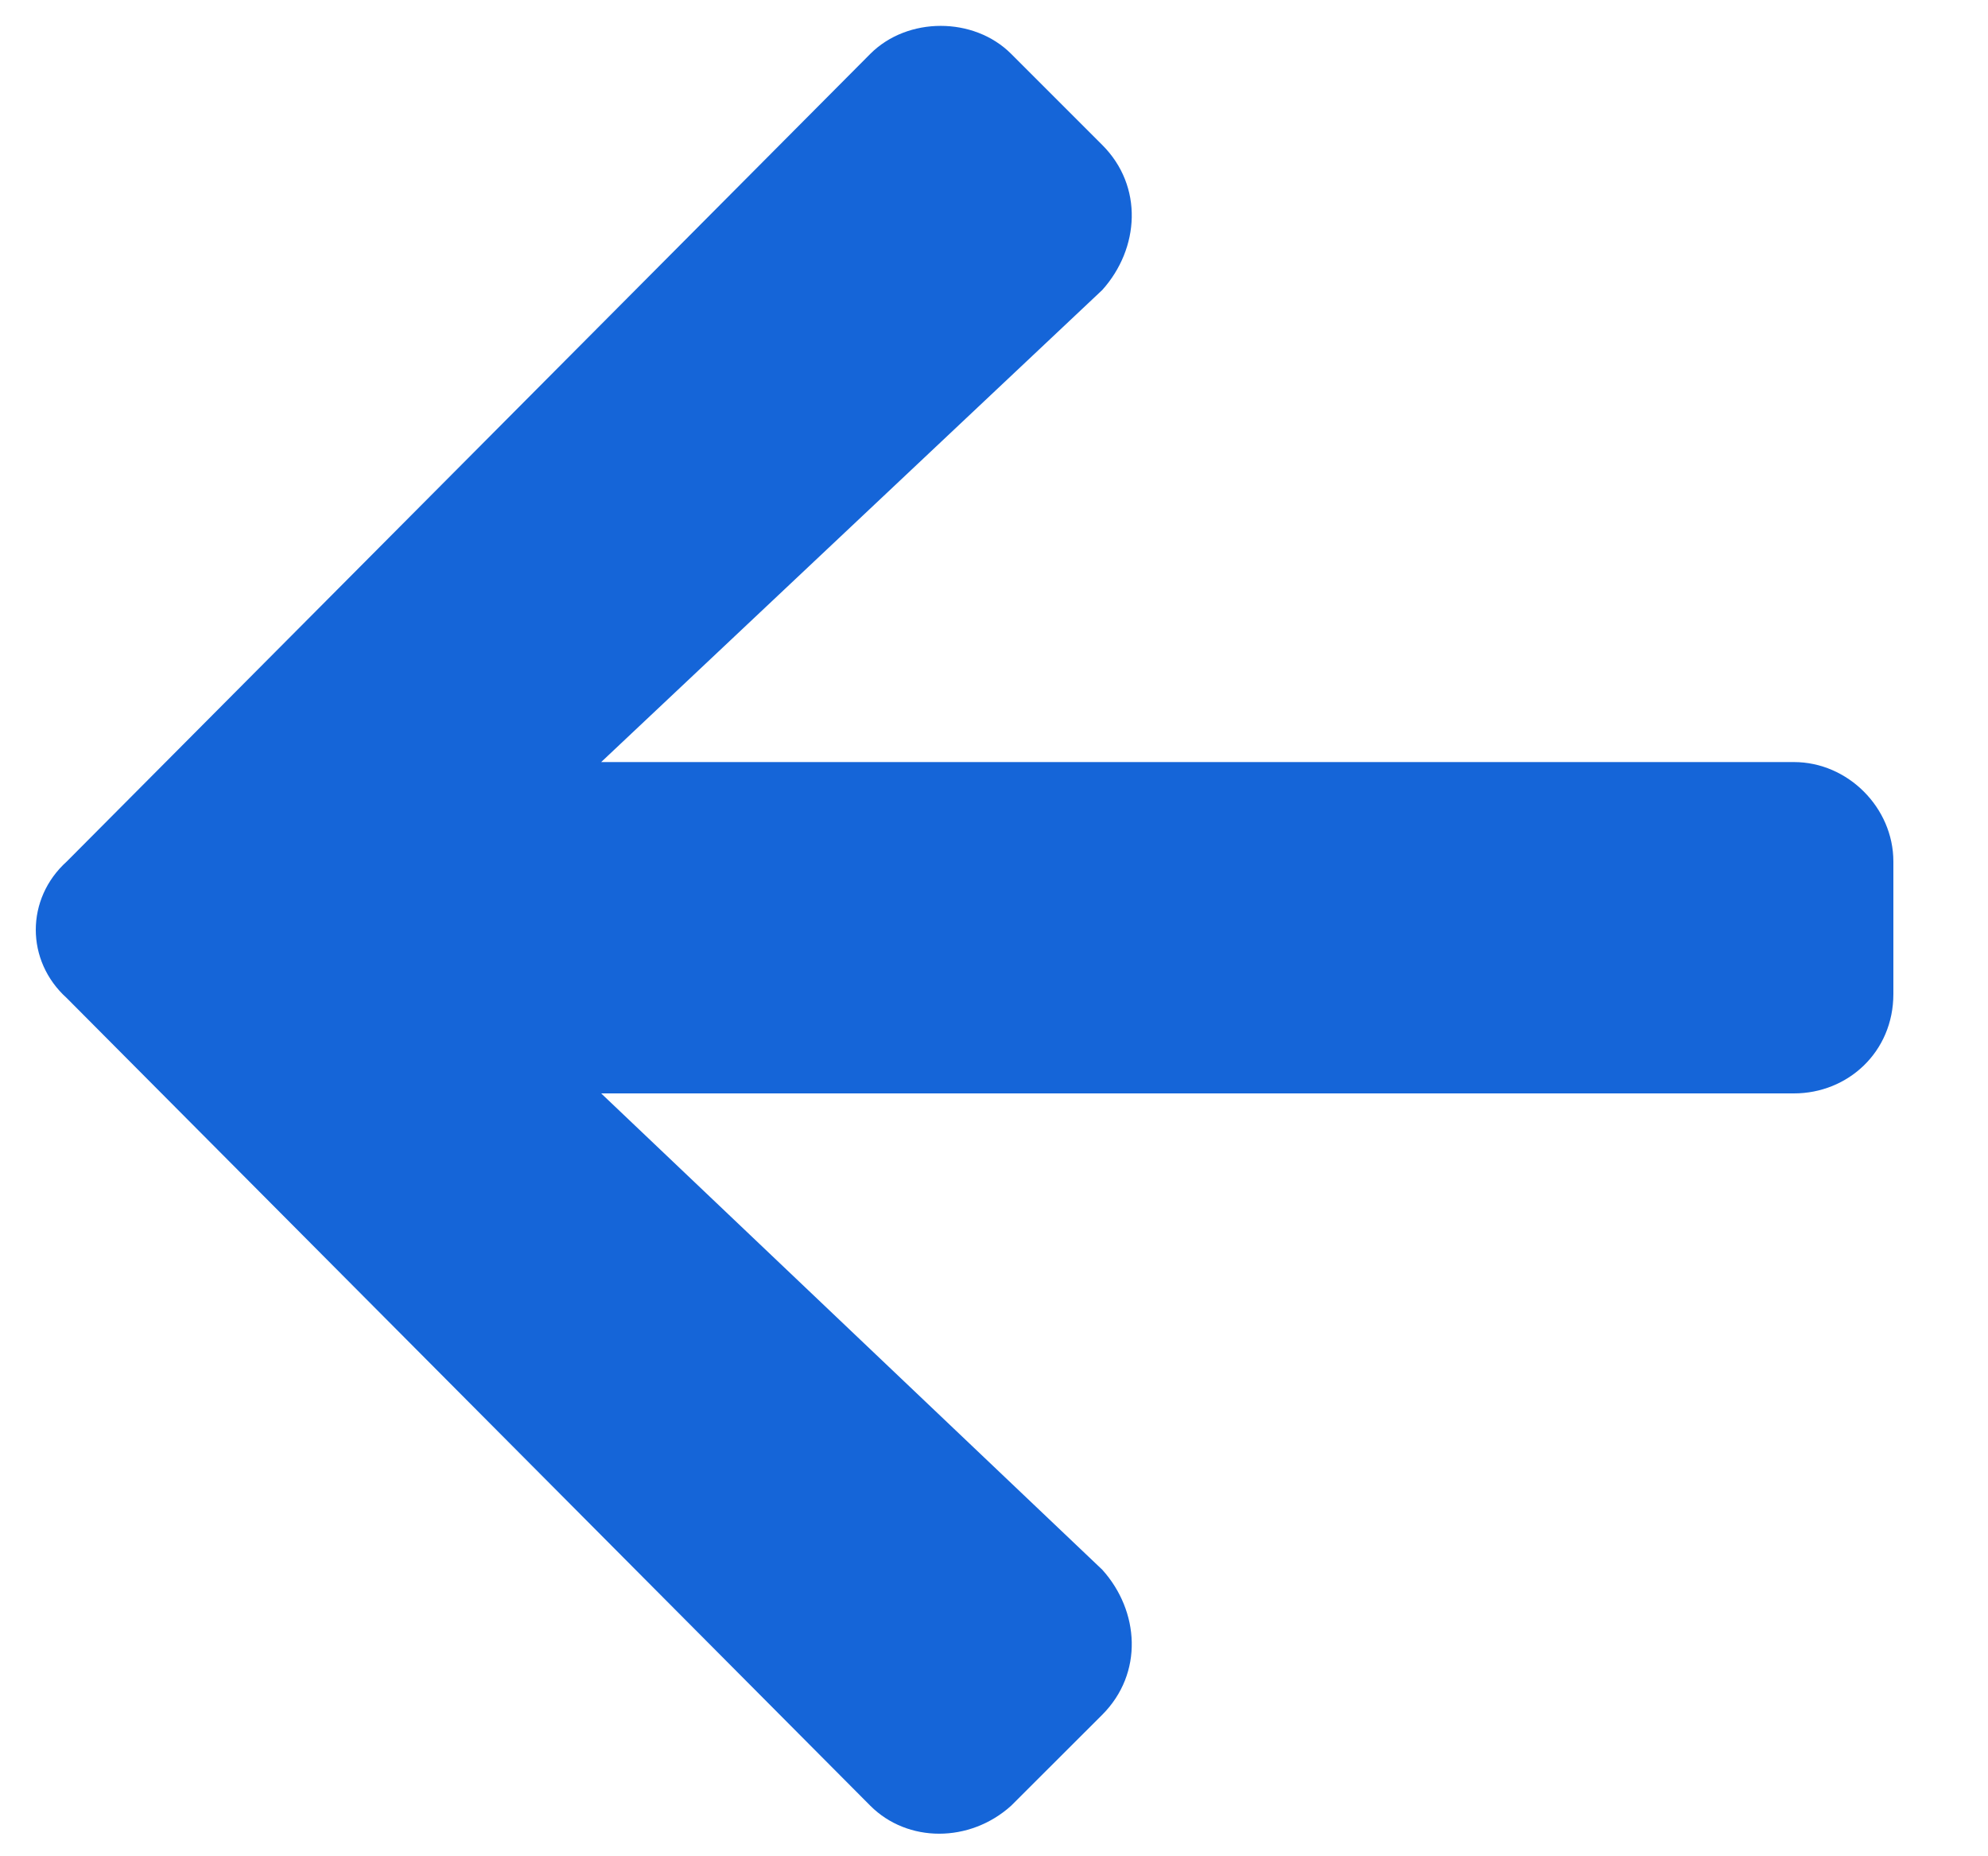
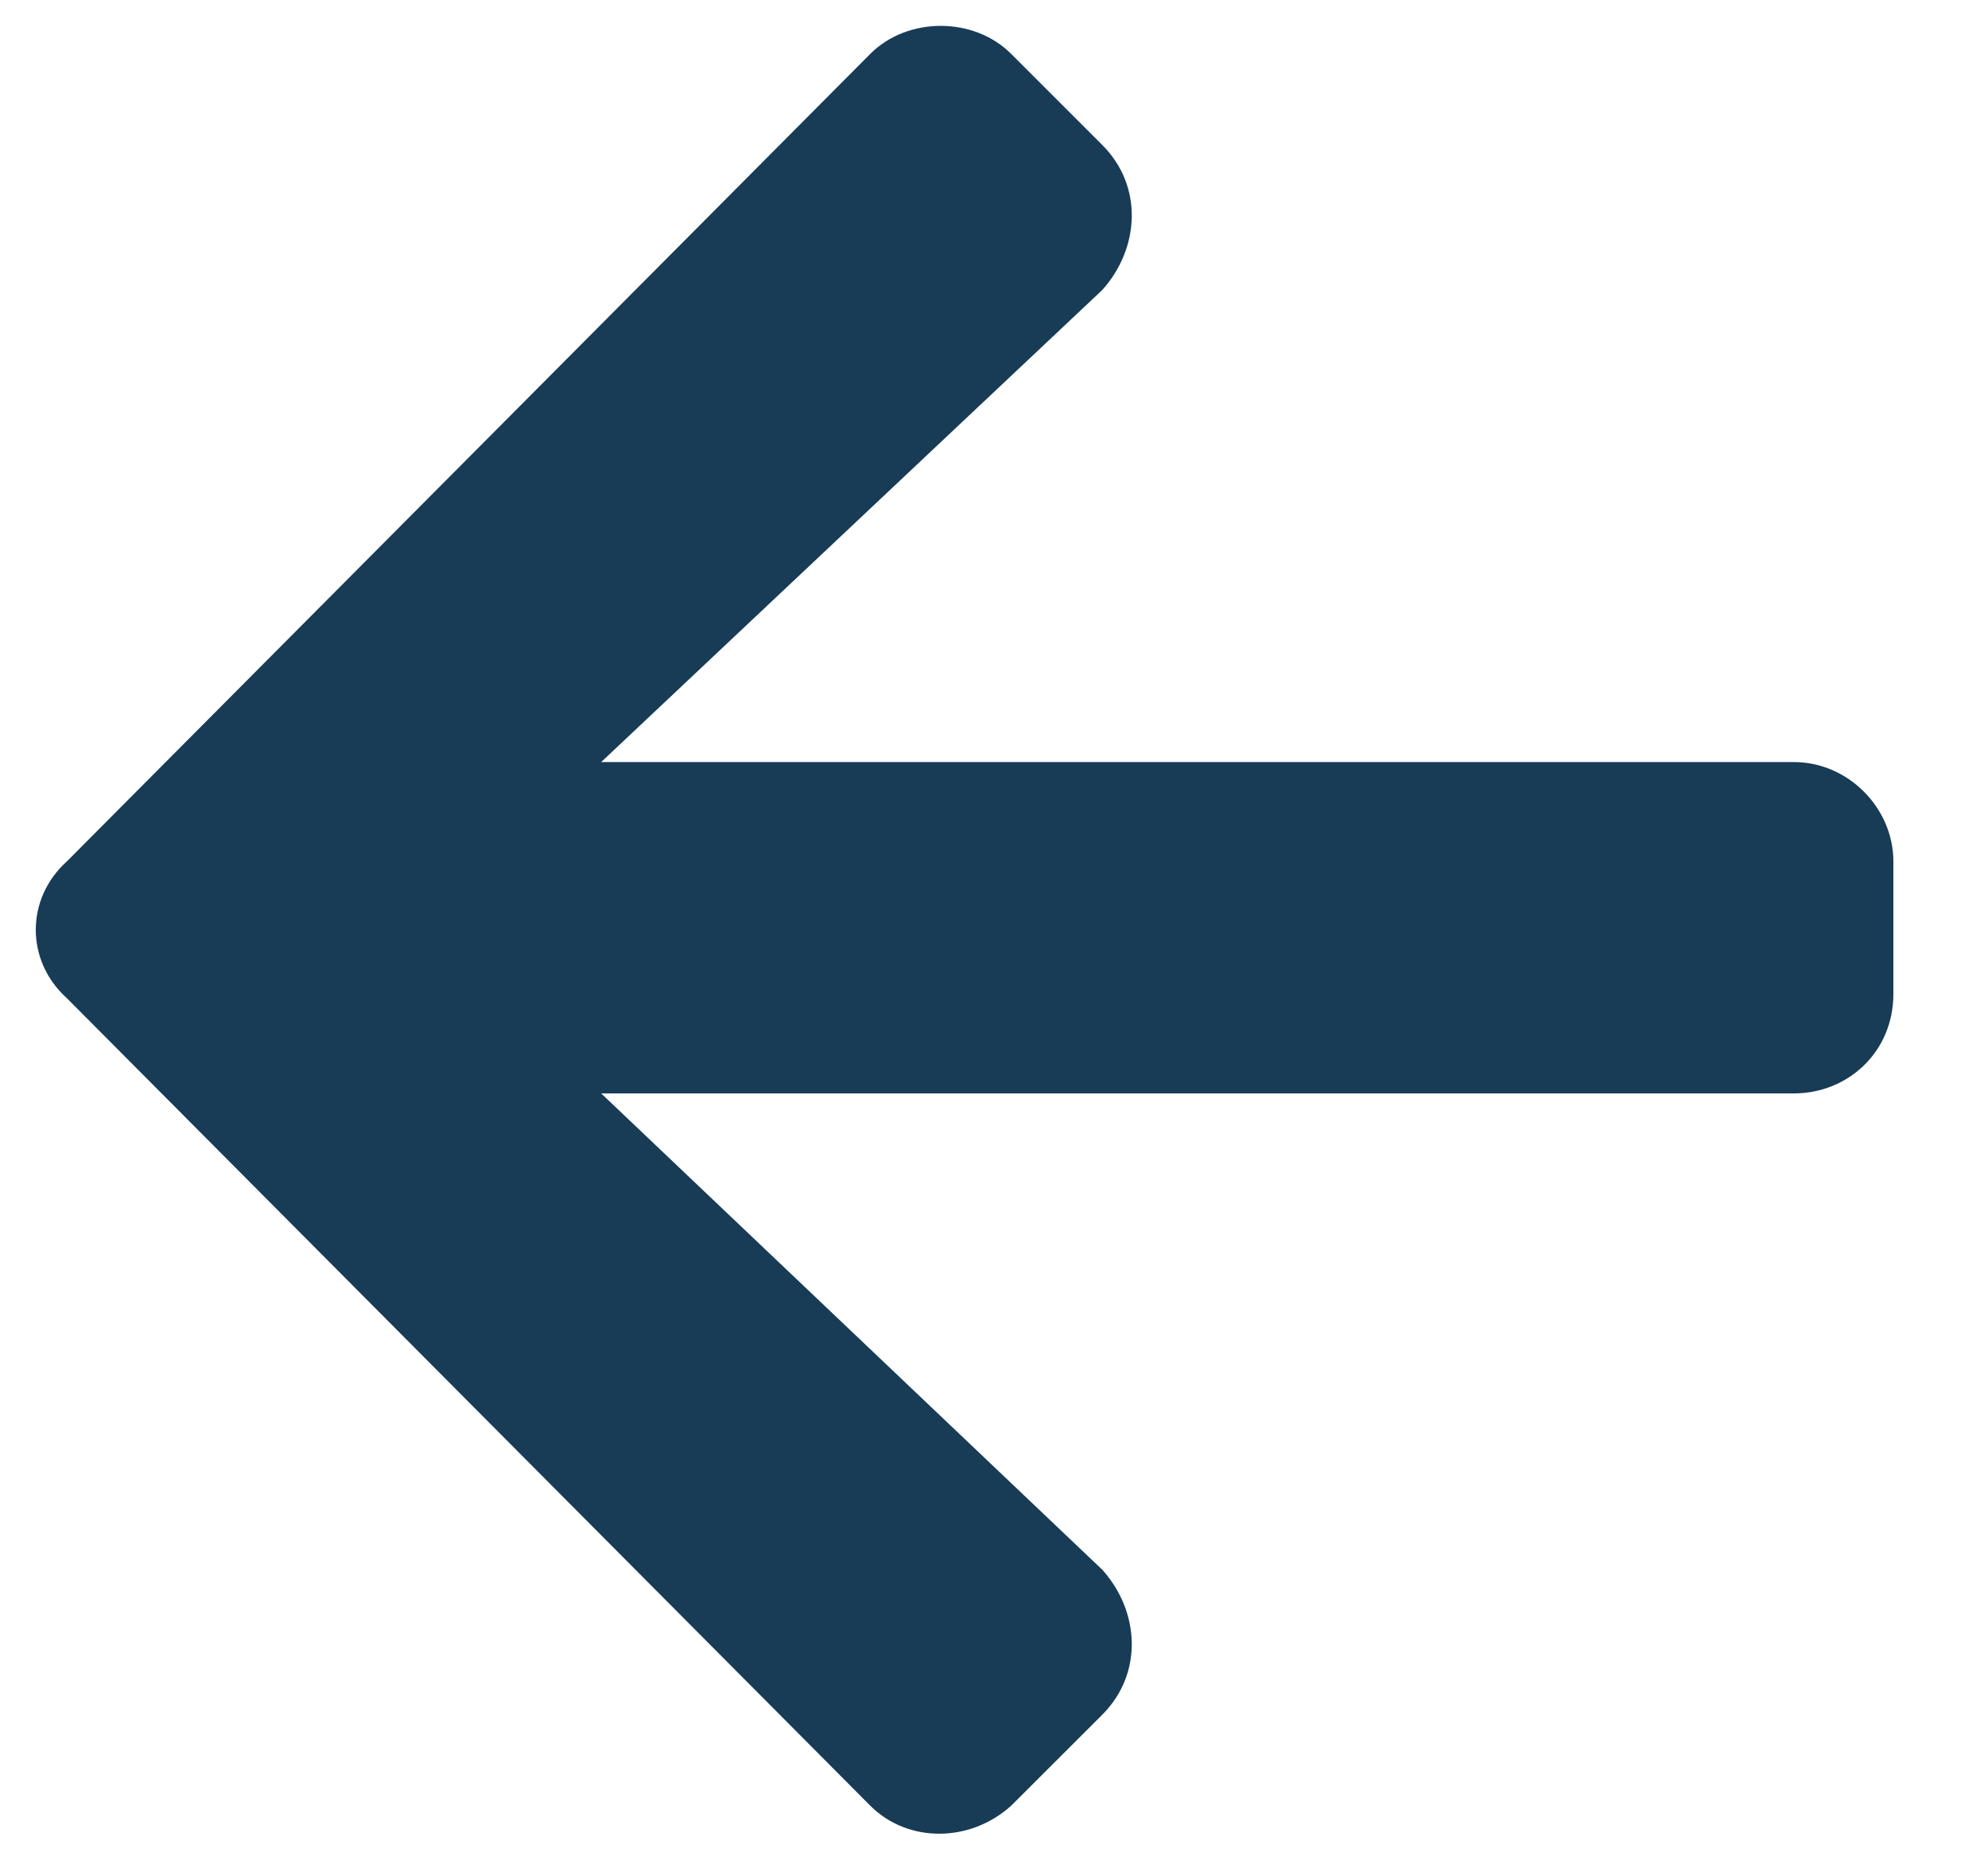
<svg xmlns="http://www.w3.org/2000/svg" width="15" height="14" viewBox="0 0 15 14" fill="none">
-   <path d="M8.317 12.938C8.629 12.625 8.598 12.156 8.317 11.844L4.536 8.25H13.536C13.942 8.25 14.286 7.938 14.286 7.5V6.5C14.286 6.094 13.942 5.75 13.536 5.75H4.536L8.317 2.188C8.598 1.875 8.629 1.406 8.317 1.094L7.629 0.406C7.348 0.125 6.848 0.125 6.567 0.406L0.504 6.5C0.192 6.781 0.192 7.25 0.504 7.531L6.567 13.625C6.848 13.906 7.317 13.906 7.629 13.625L8.317 12.938Z" fill="#1565D8" />
+   <path d="M8.317 12.938C8.629 12.625 8.598 12.156 8.317 11.844L4.536 8.25H13.536C13.942 8.25 14.286 7.938 14.286 7.5V6.5C14.286 6.094 13.942 5.75 13.536 5.75H4.536L8.317 2.188C8.598 1.875 8.629 1.406 8.317 1.094L7.629 0.406C7.348 0.125 6.848 0.125 6.567 0.406L0.504 6.5C0.192 6.781 0.192 7.25 0.504 7.531L6.567 13.625C6.848 13.906 7.317 13.906 7.629 13.625L8.317 12.938Z" fill="#183B56" />
</svg>
